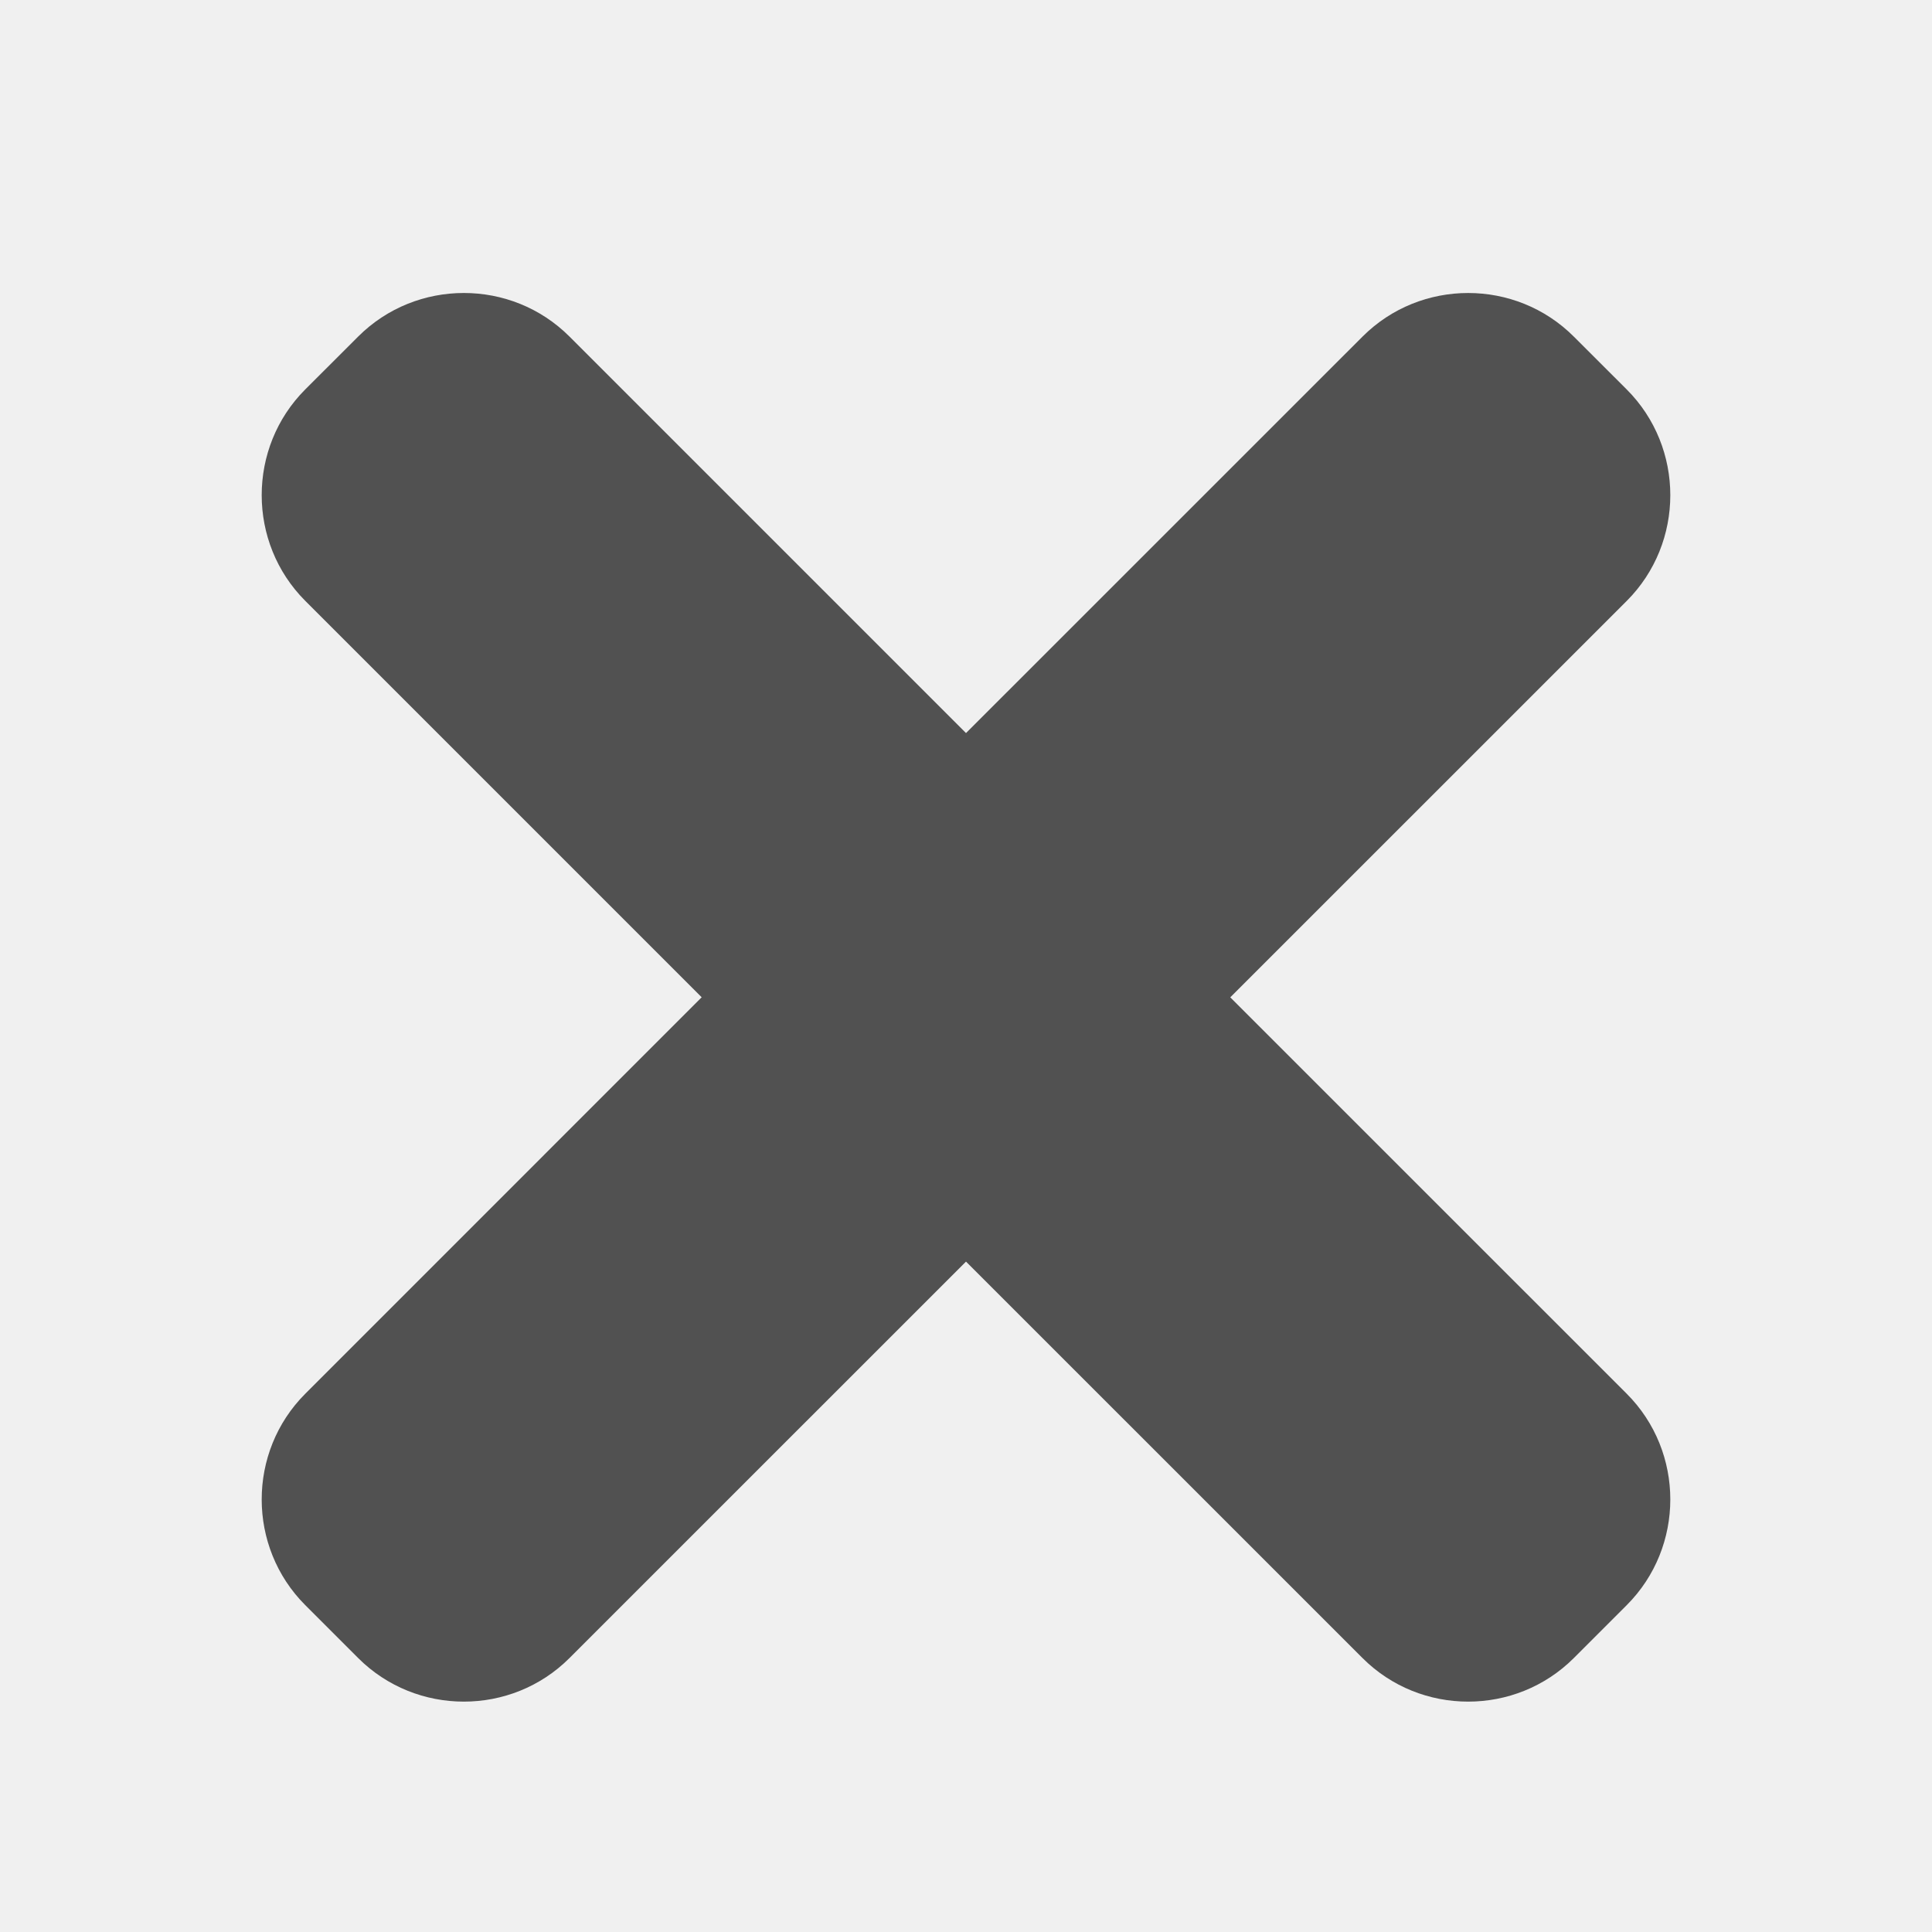
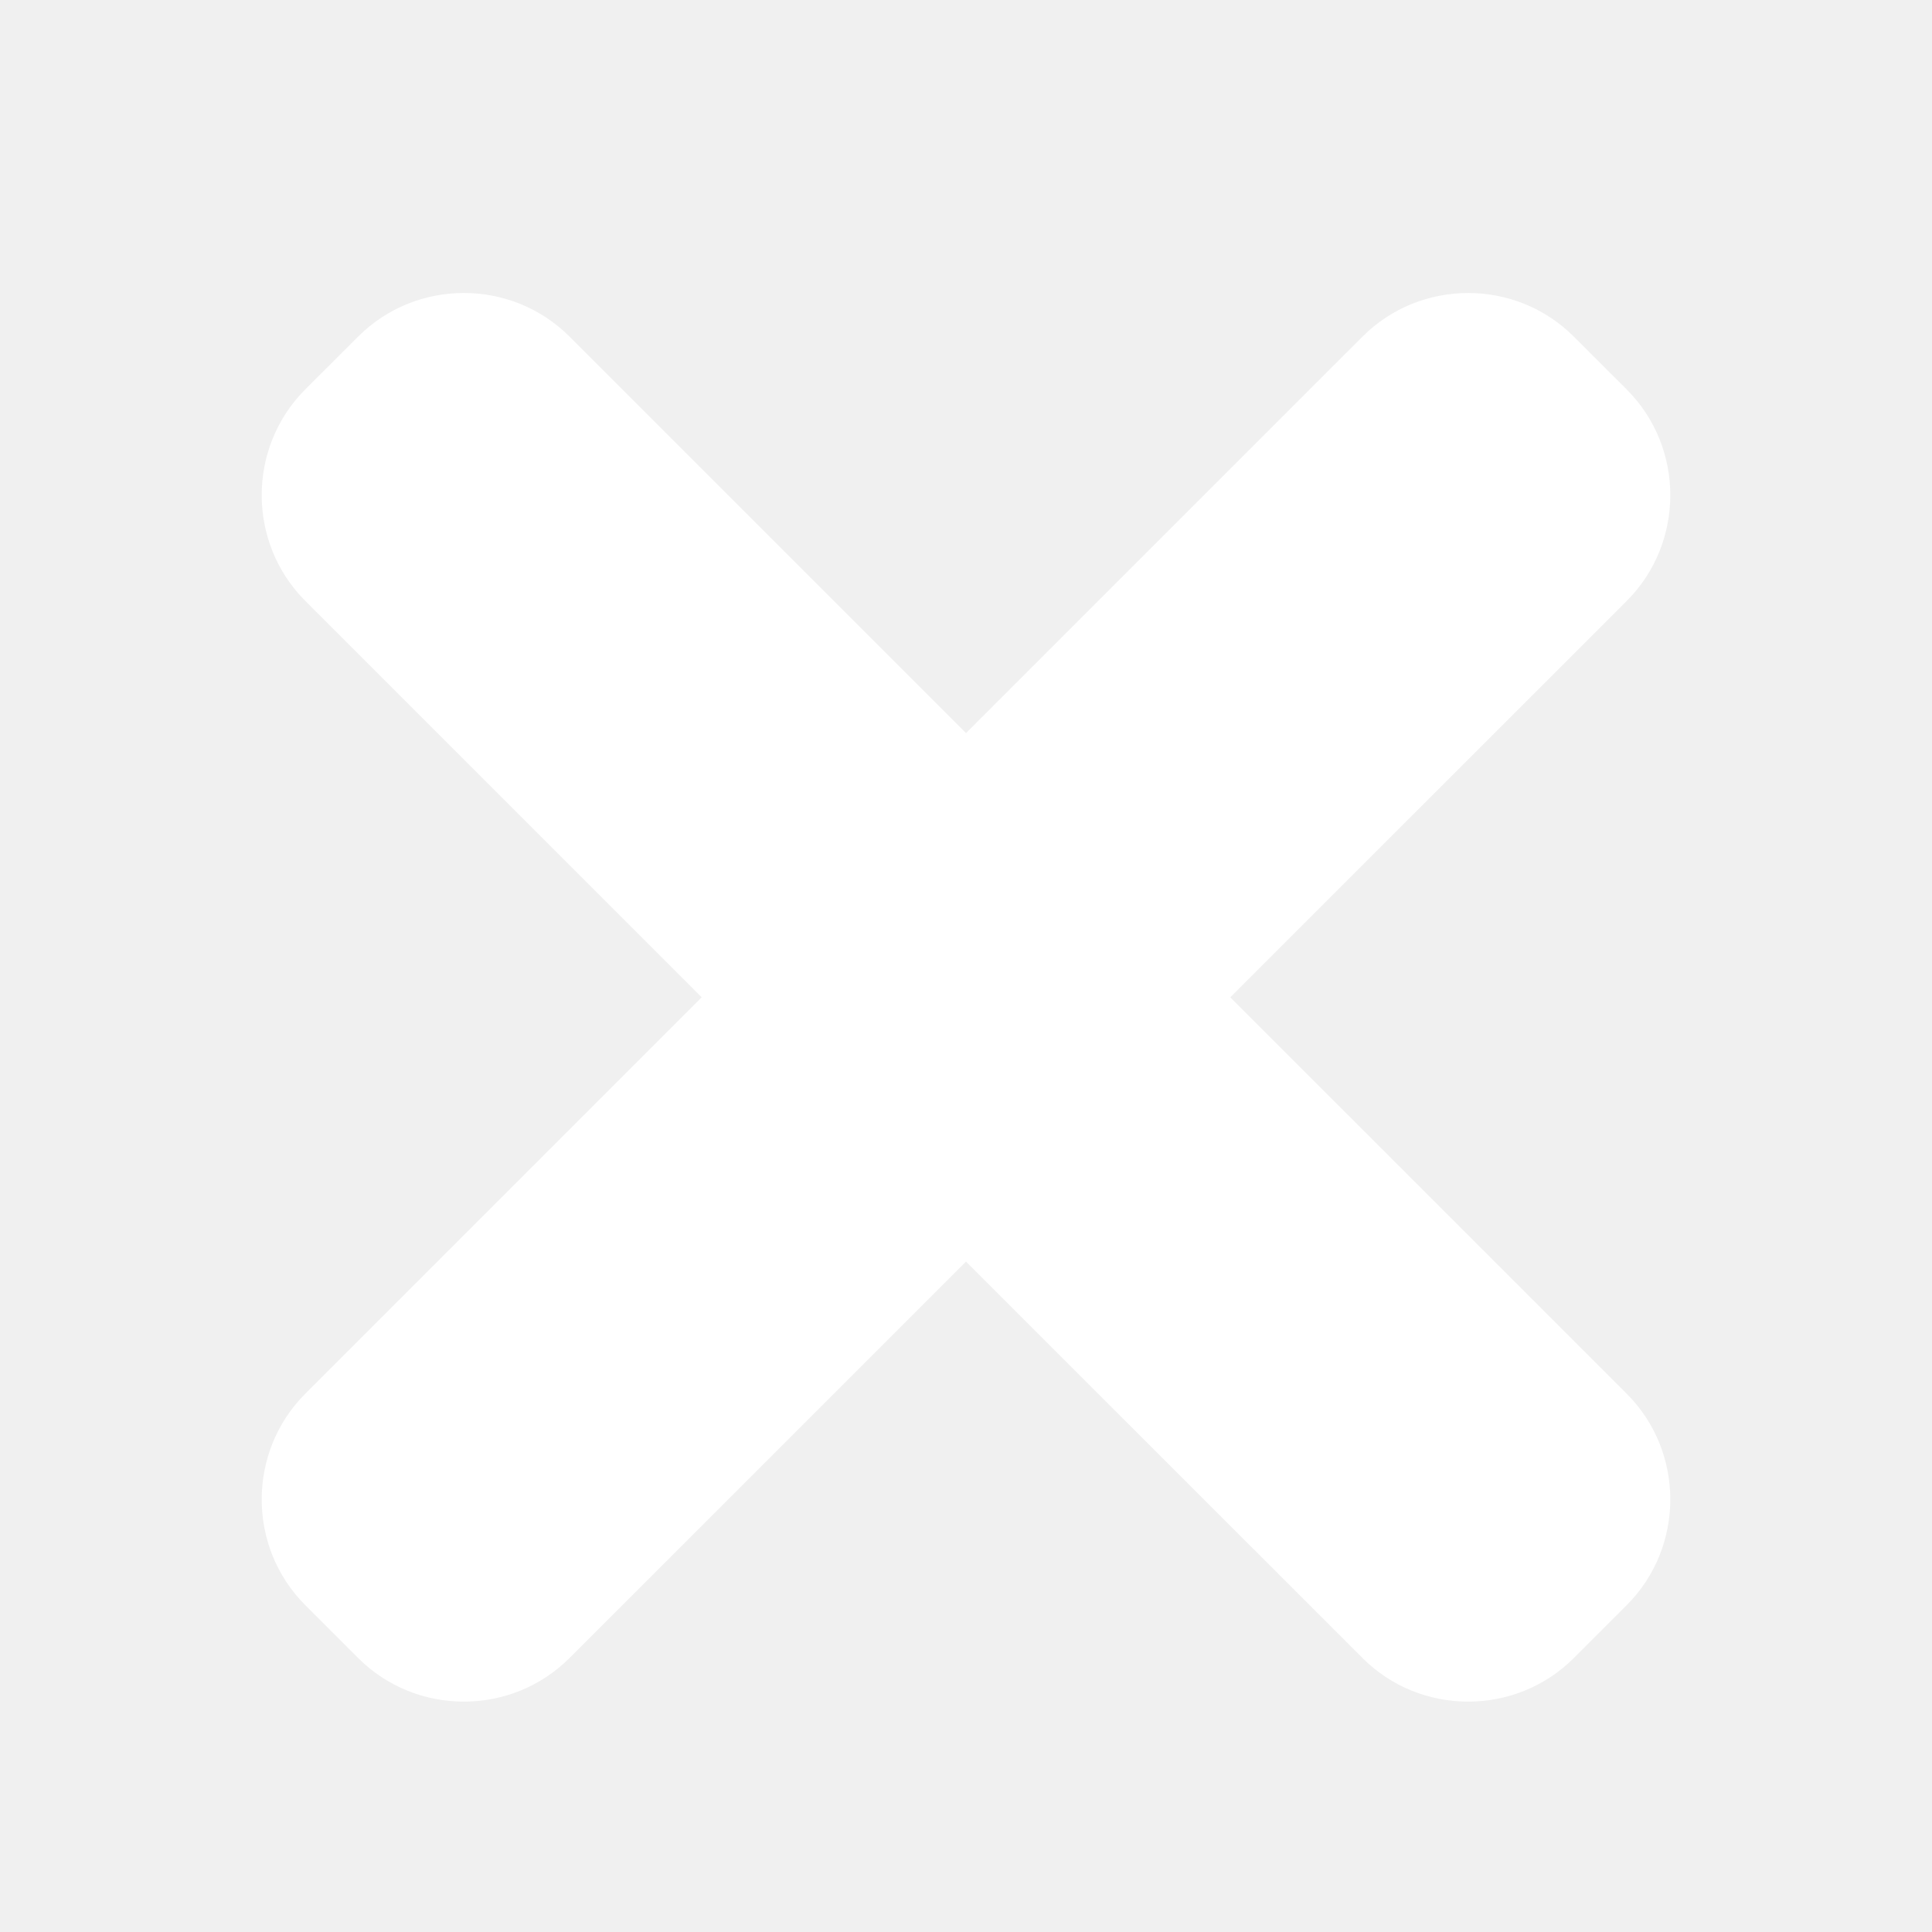
<svg xmlns="http://www.w3.org/2000/svg" enable-background="new 0 0 32 32" height="32px" id="Layer_1" version="1.1" viewBox="0 0 32 32" width="32px" xml:space="preserve">
-   <path d="M20.377,16.519l6.567-6.566c0.962-0.963,0.962-2.539,0-3.502l-0.876-0.875c-0.963-0.964-2.539-0.964-3.501,0  L16,12.142L9.433,5.575c-0.962-0.963-2.538-0.963-3.501,0L5.056,6.45c-0.962,0.963-0.962,2.539,0,3.502l6.566,6.566l-6.566,6.567  c-0.962,0.963-0.962,2.538,0,3.501l0.876,0.876c0.963,0.963,2.539,0.963,3.501,0L16,20.896l6.567,6.566  c0.962,0.963,2.538,0.963,3.501,0l0.876-0.876c0.962-0.963,0.962-2.538,0-3.501L20.377,16.519z" fill="#515151" />
+   <path d="M20.377,16.519l6.567-6.566c0.962-0.963,0.962-2.539,0-3.502l-0.876-0.875c-0.963-0.964-2.539-0.964-3.501,0  L16,12.142L9.433,5.575c-0.962-0.963-2.538-0.963-3.501,0L5.056,6.45c-0.962,0.963-0.962,2.539,0,3.502l6.566,6.566l-6.566,6.567  c-0.962,0.963-0.962,2.538,0,3.501l0.876,0.876c0.963,0.963,2.539,0.963,3.501,0L16,20.896l6.567,6.566  c0.962,0.963,2.538,0.963,3.501,0l0.876-0.876c0.962-0.963,0.962-2.538,0-3.501L20.377,16.519z" fill="#ffffff" />
</svg>
